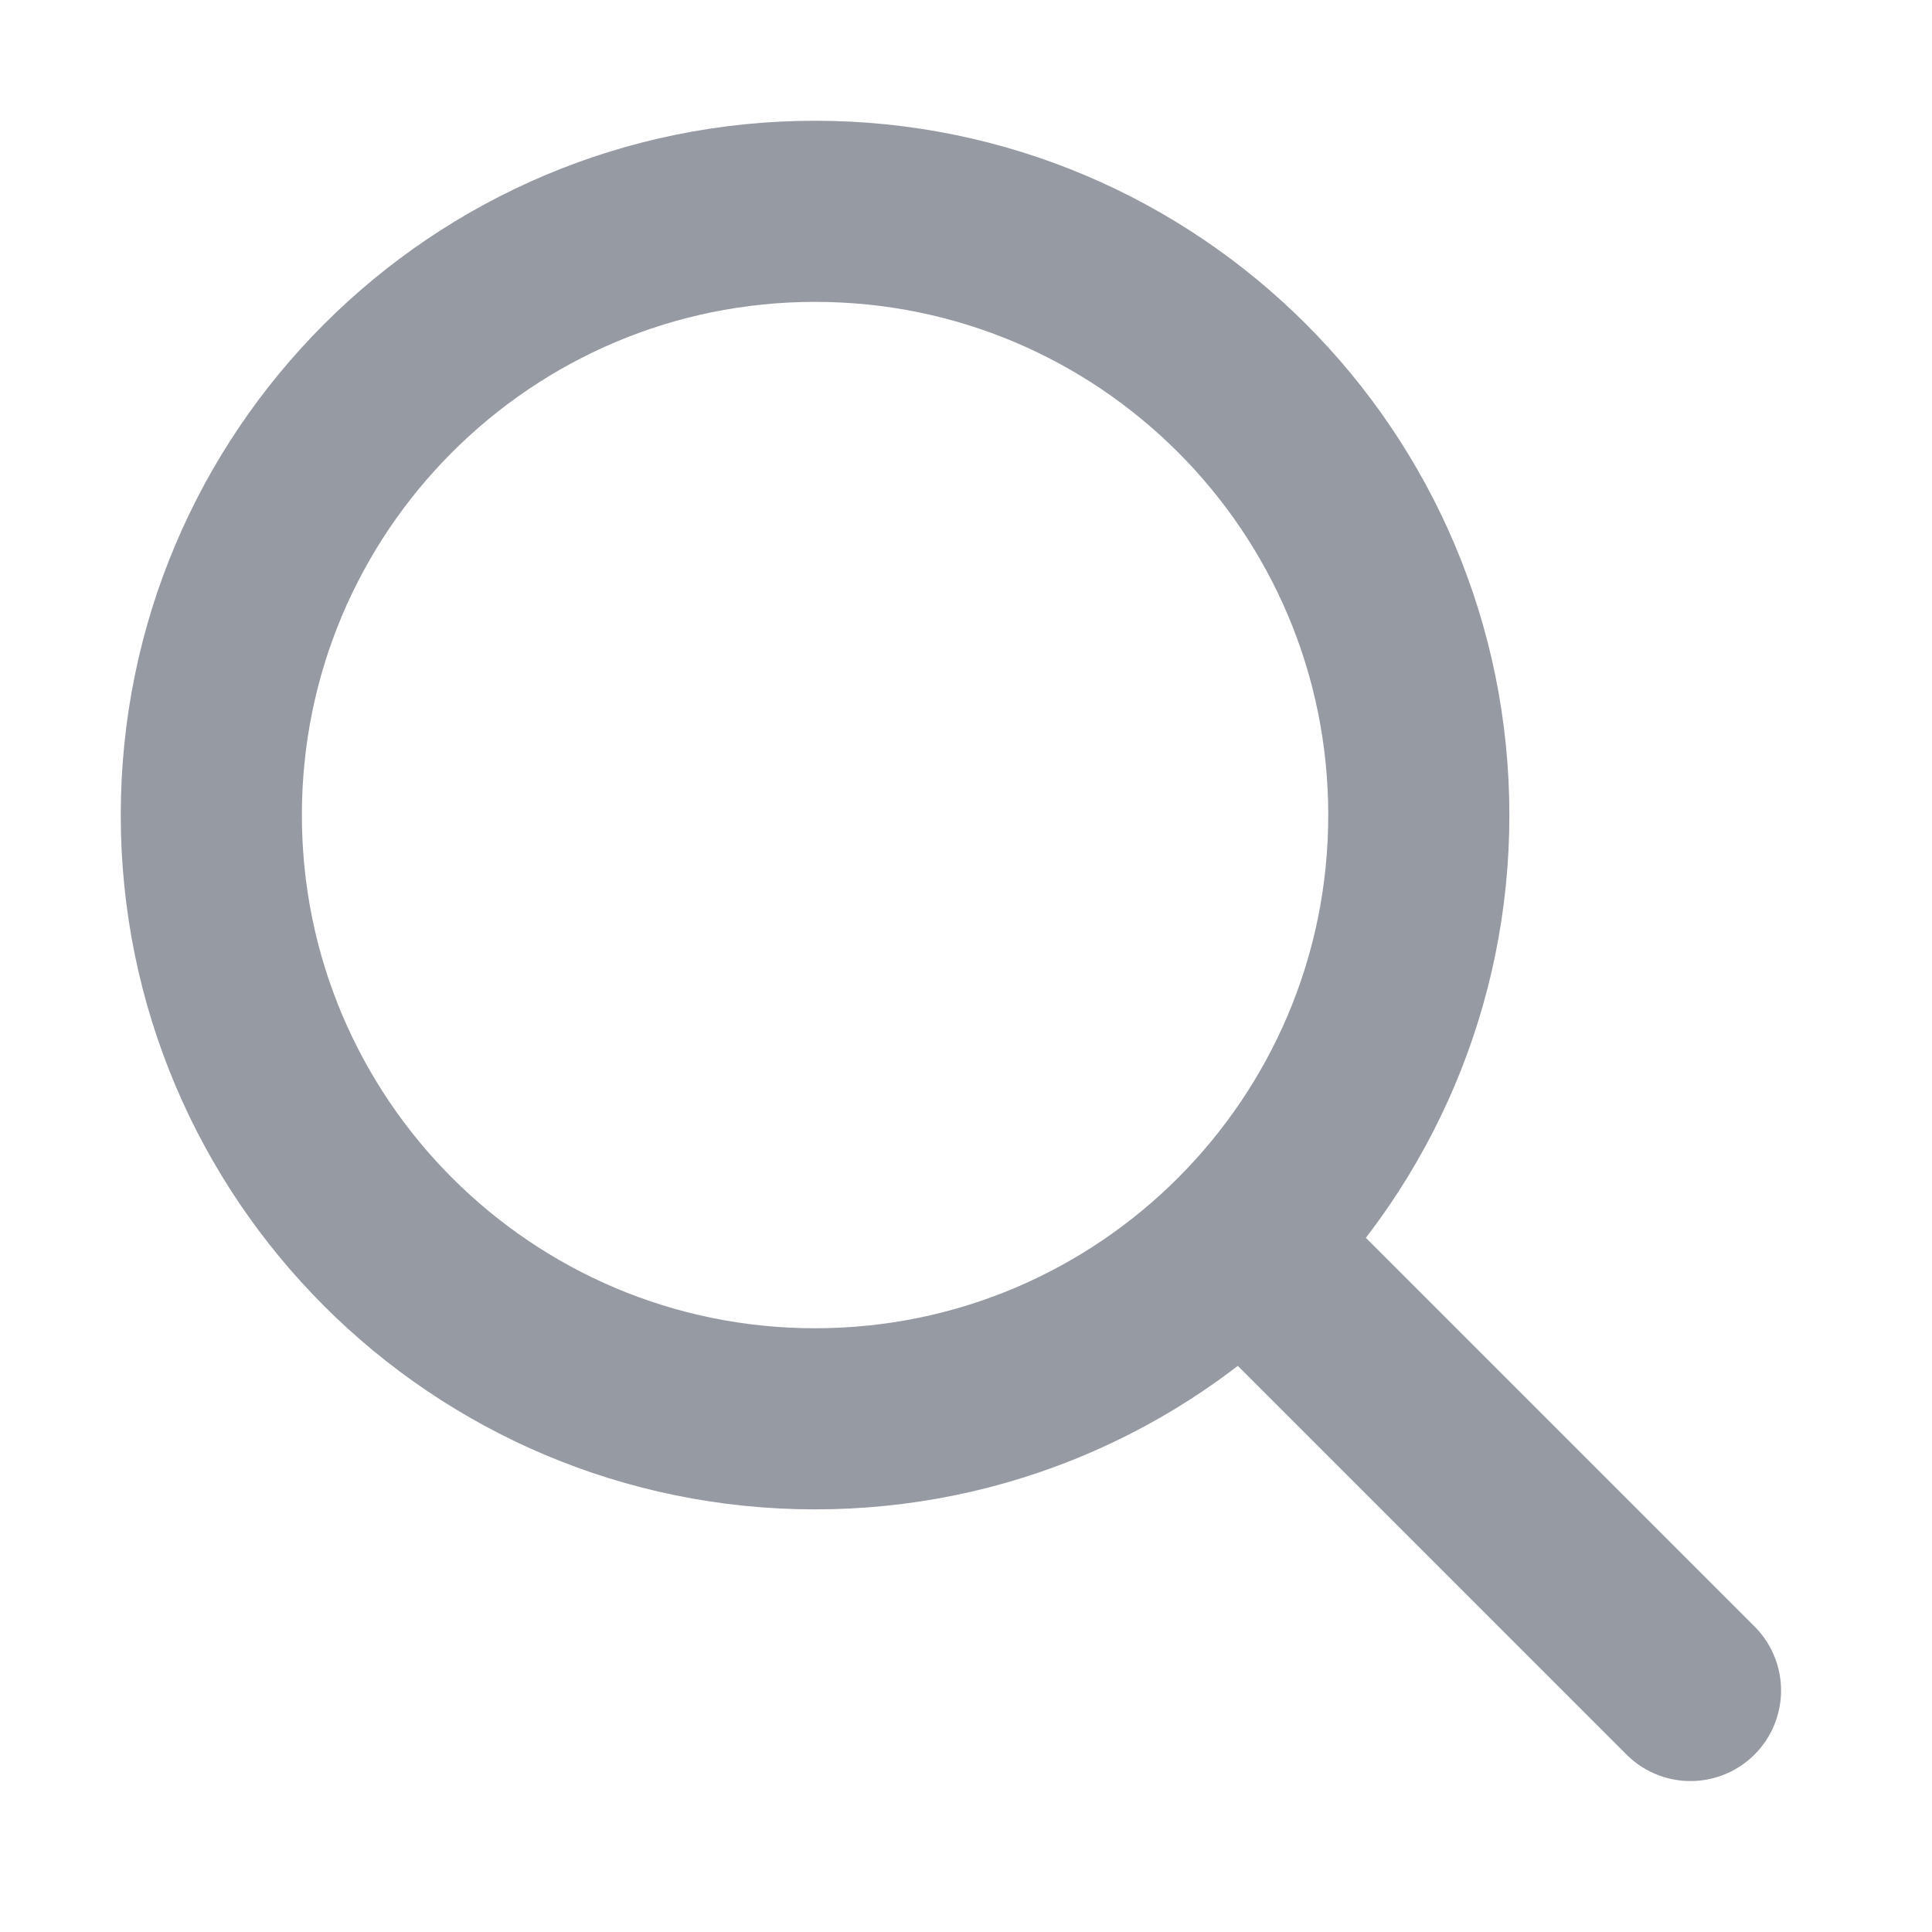
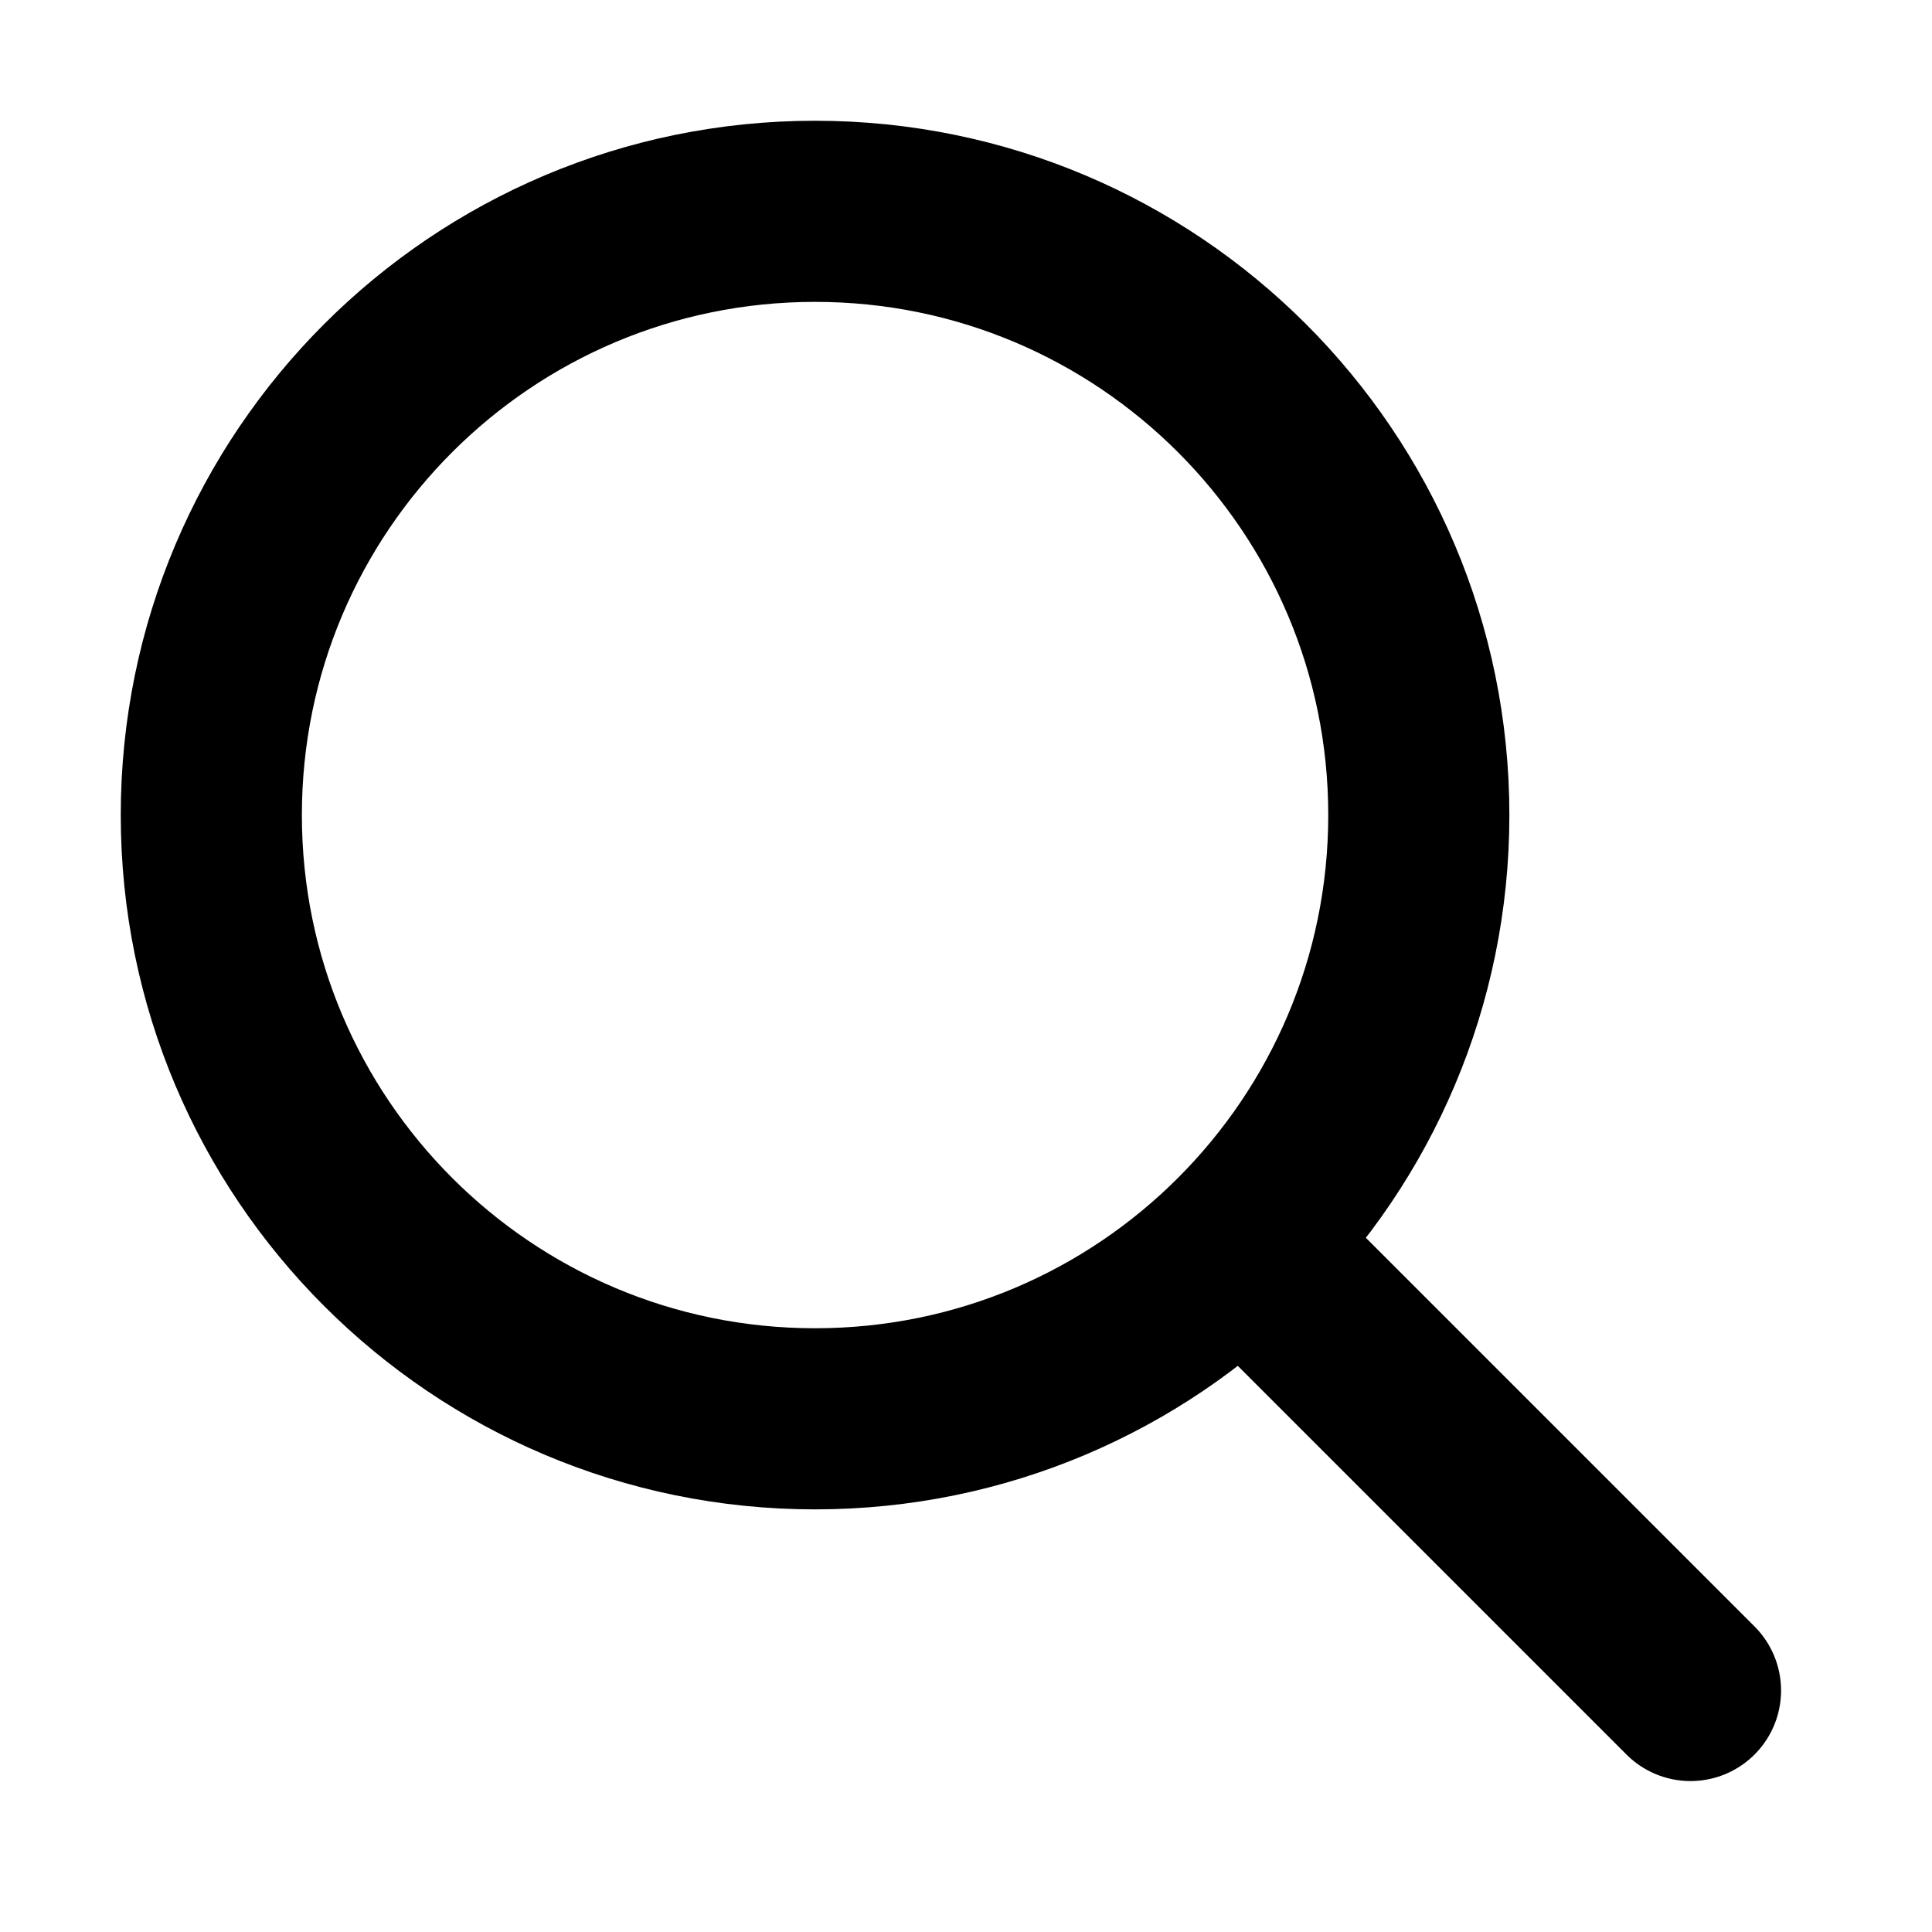
<svg xmlns="http://www.w3.org/2000/svg" width="16" height="16" viewBox="0 0 16 16" fill="none">
-   <path d="M10.5 10.5L14 14" stroke="#969AA3" stroke-width="1.5" stroke-linecap="round" />
-   <circle cx="6.75" cy="6.75" r="5" stroke="#969AA3" stroke-width="1.5" />
+   <path d="M10.5 10.5L14 14" stroke="black" stroke-width="1.5" stroke-linecap="round" />
+   <circle cx="6.75" cy="6.75" r="5" stroke="black" stroke-width="1.5" />
</svg>
